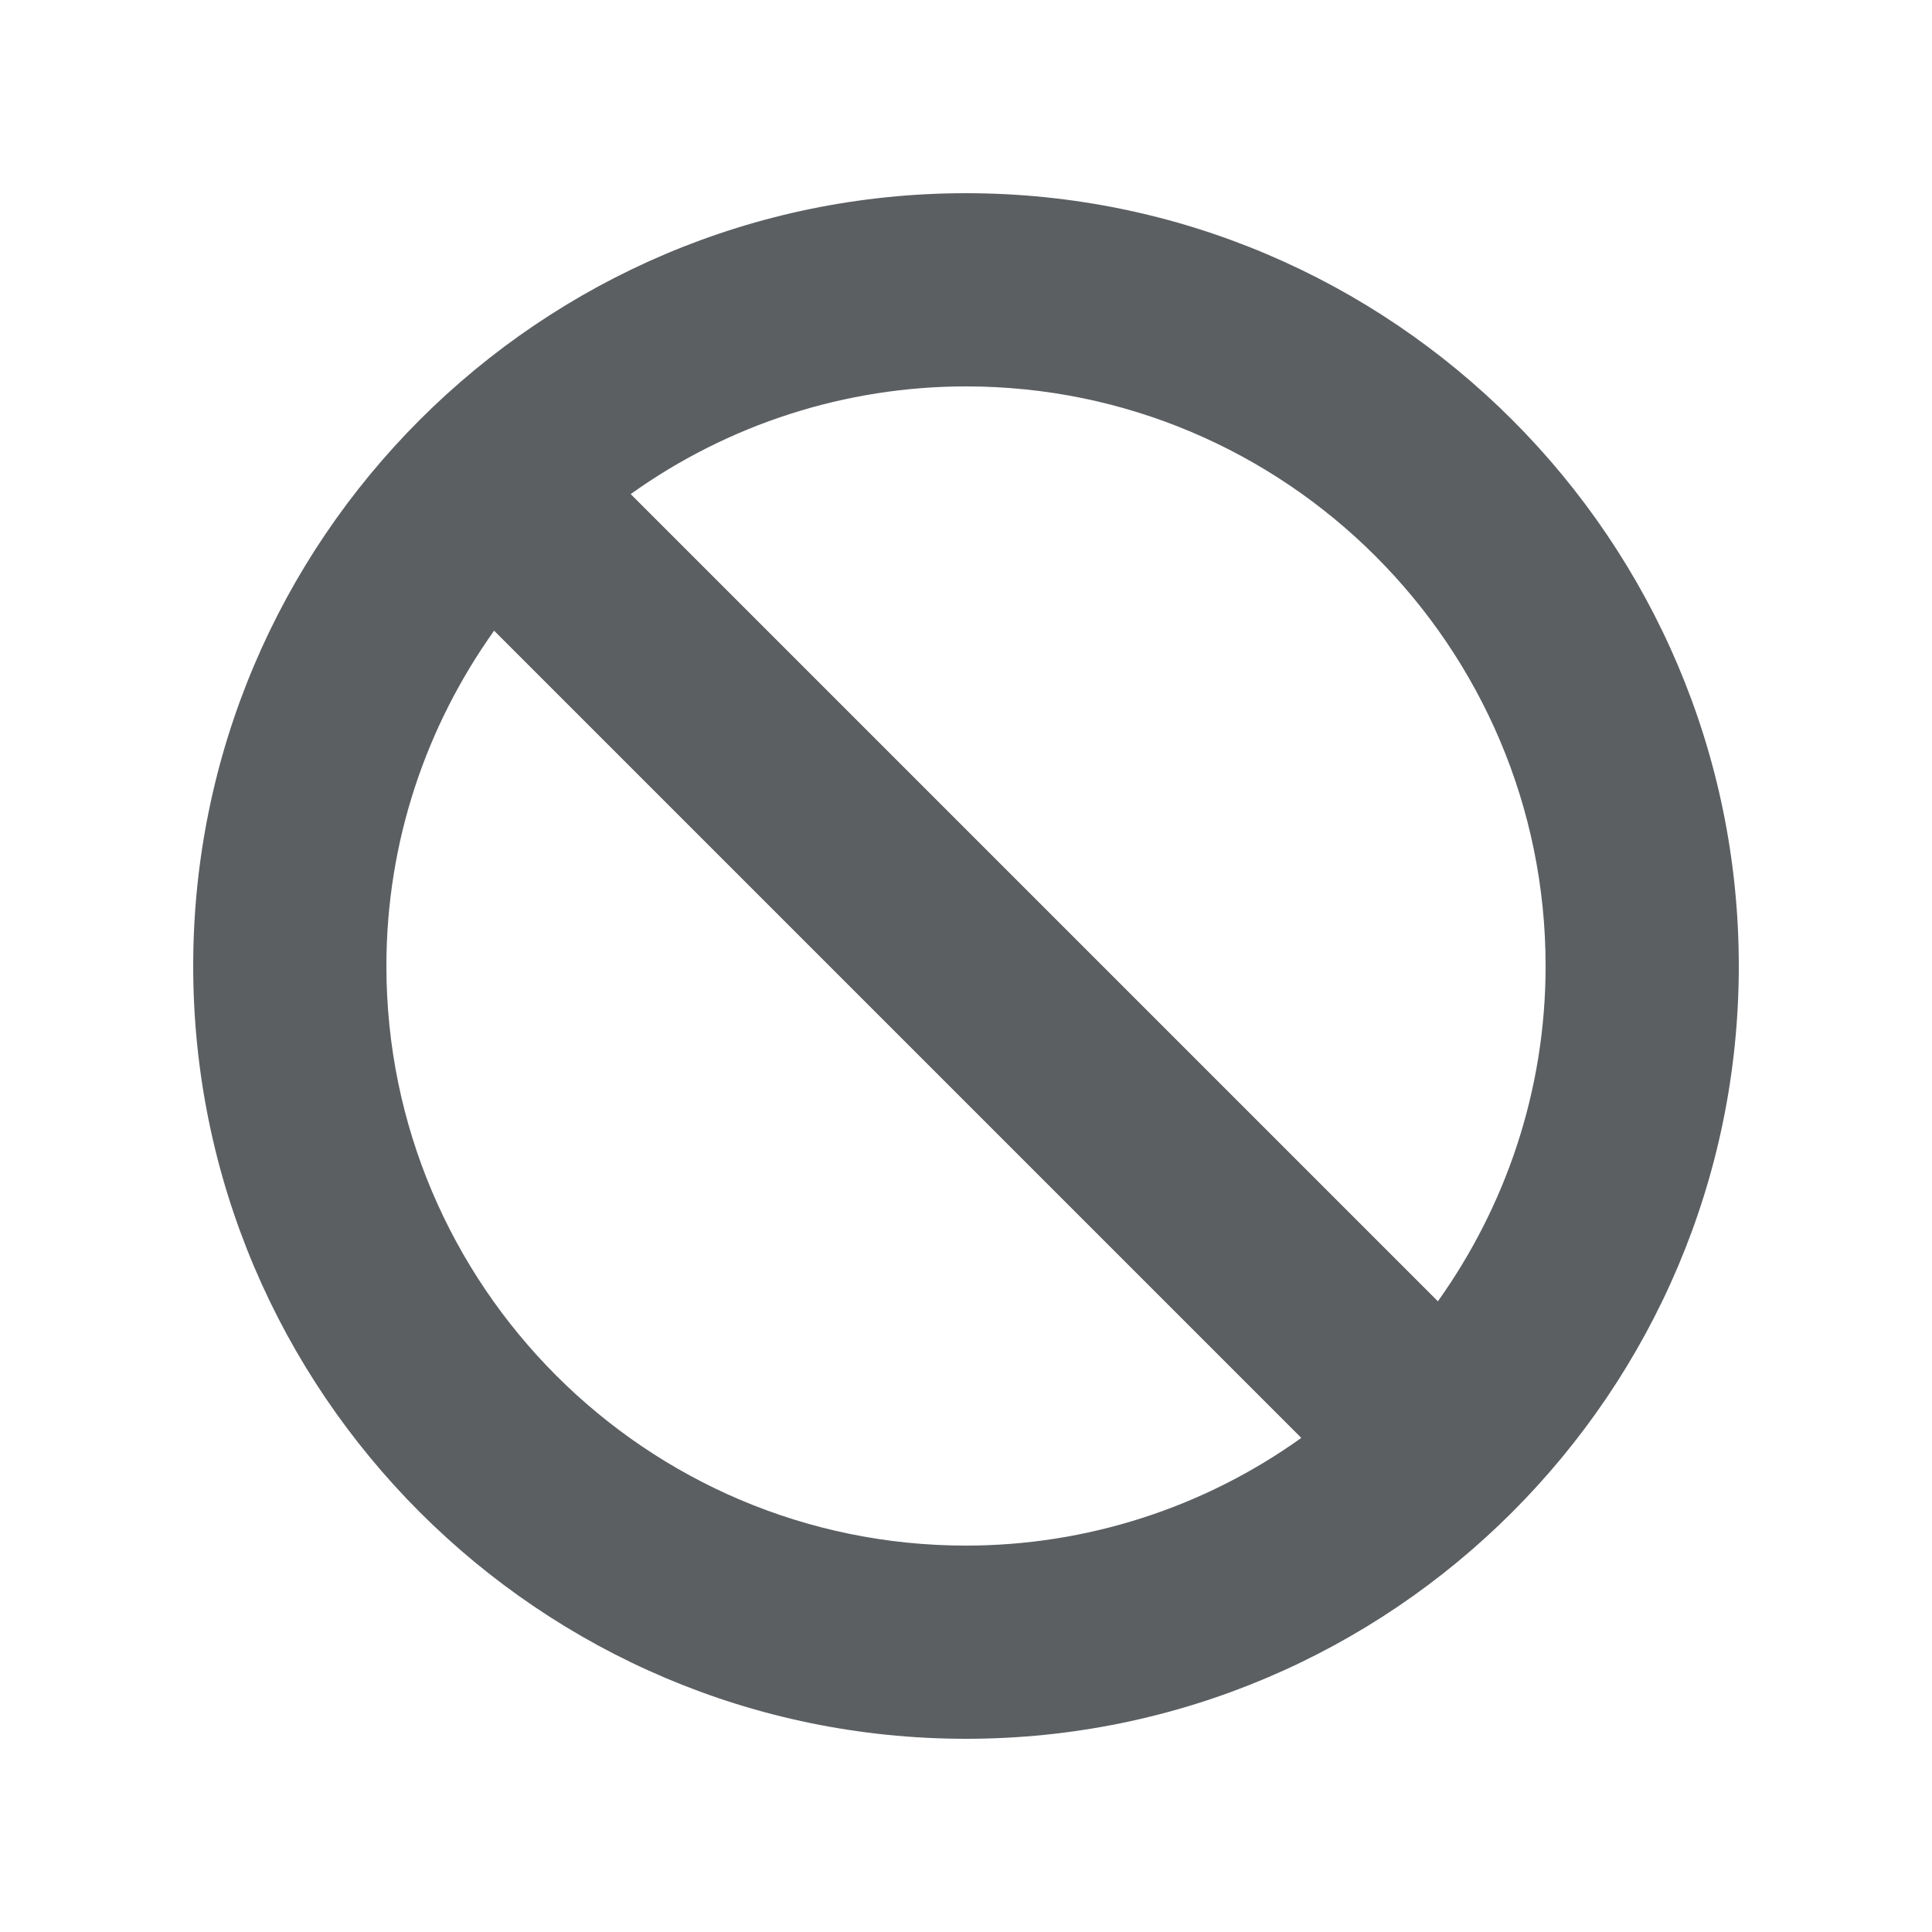
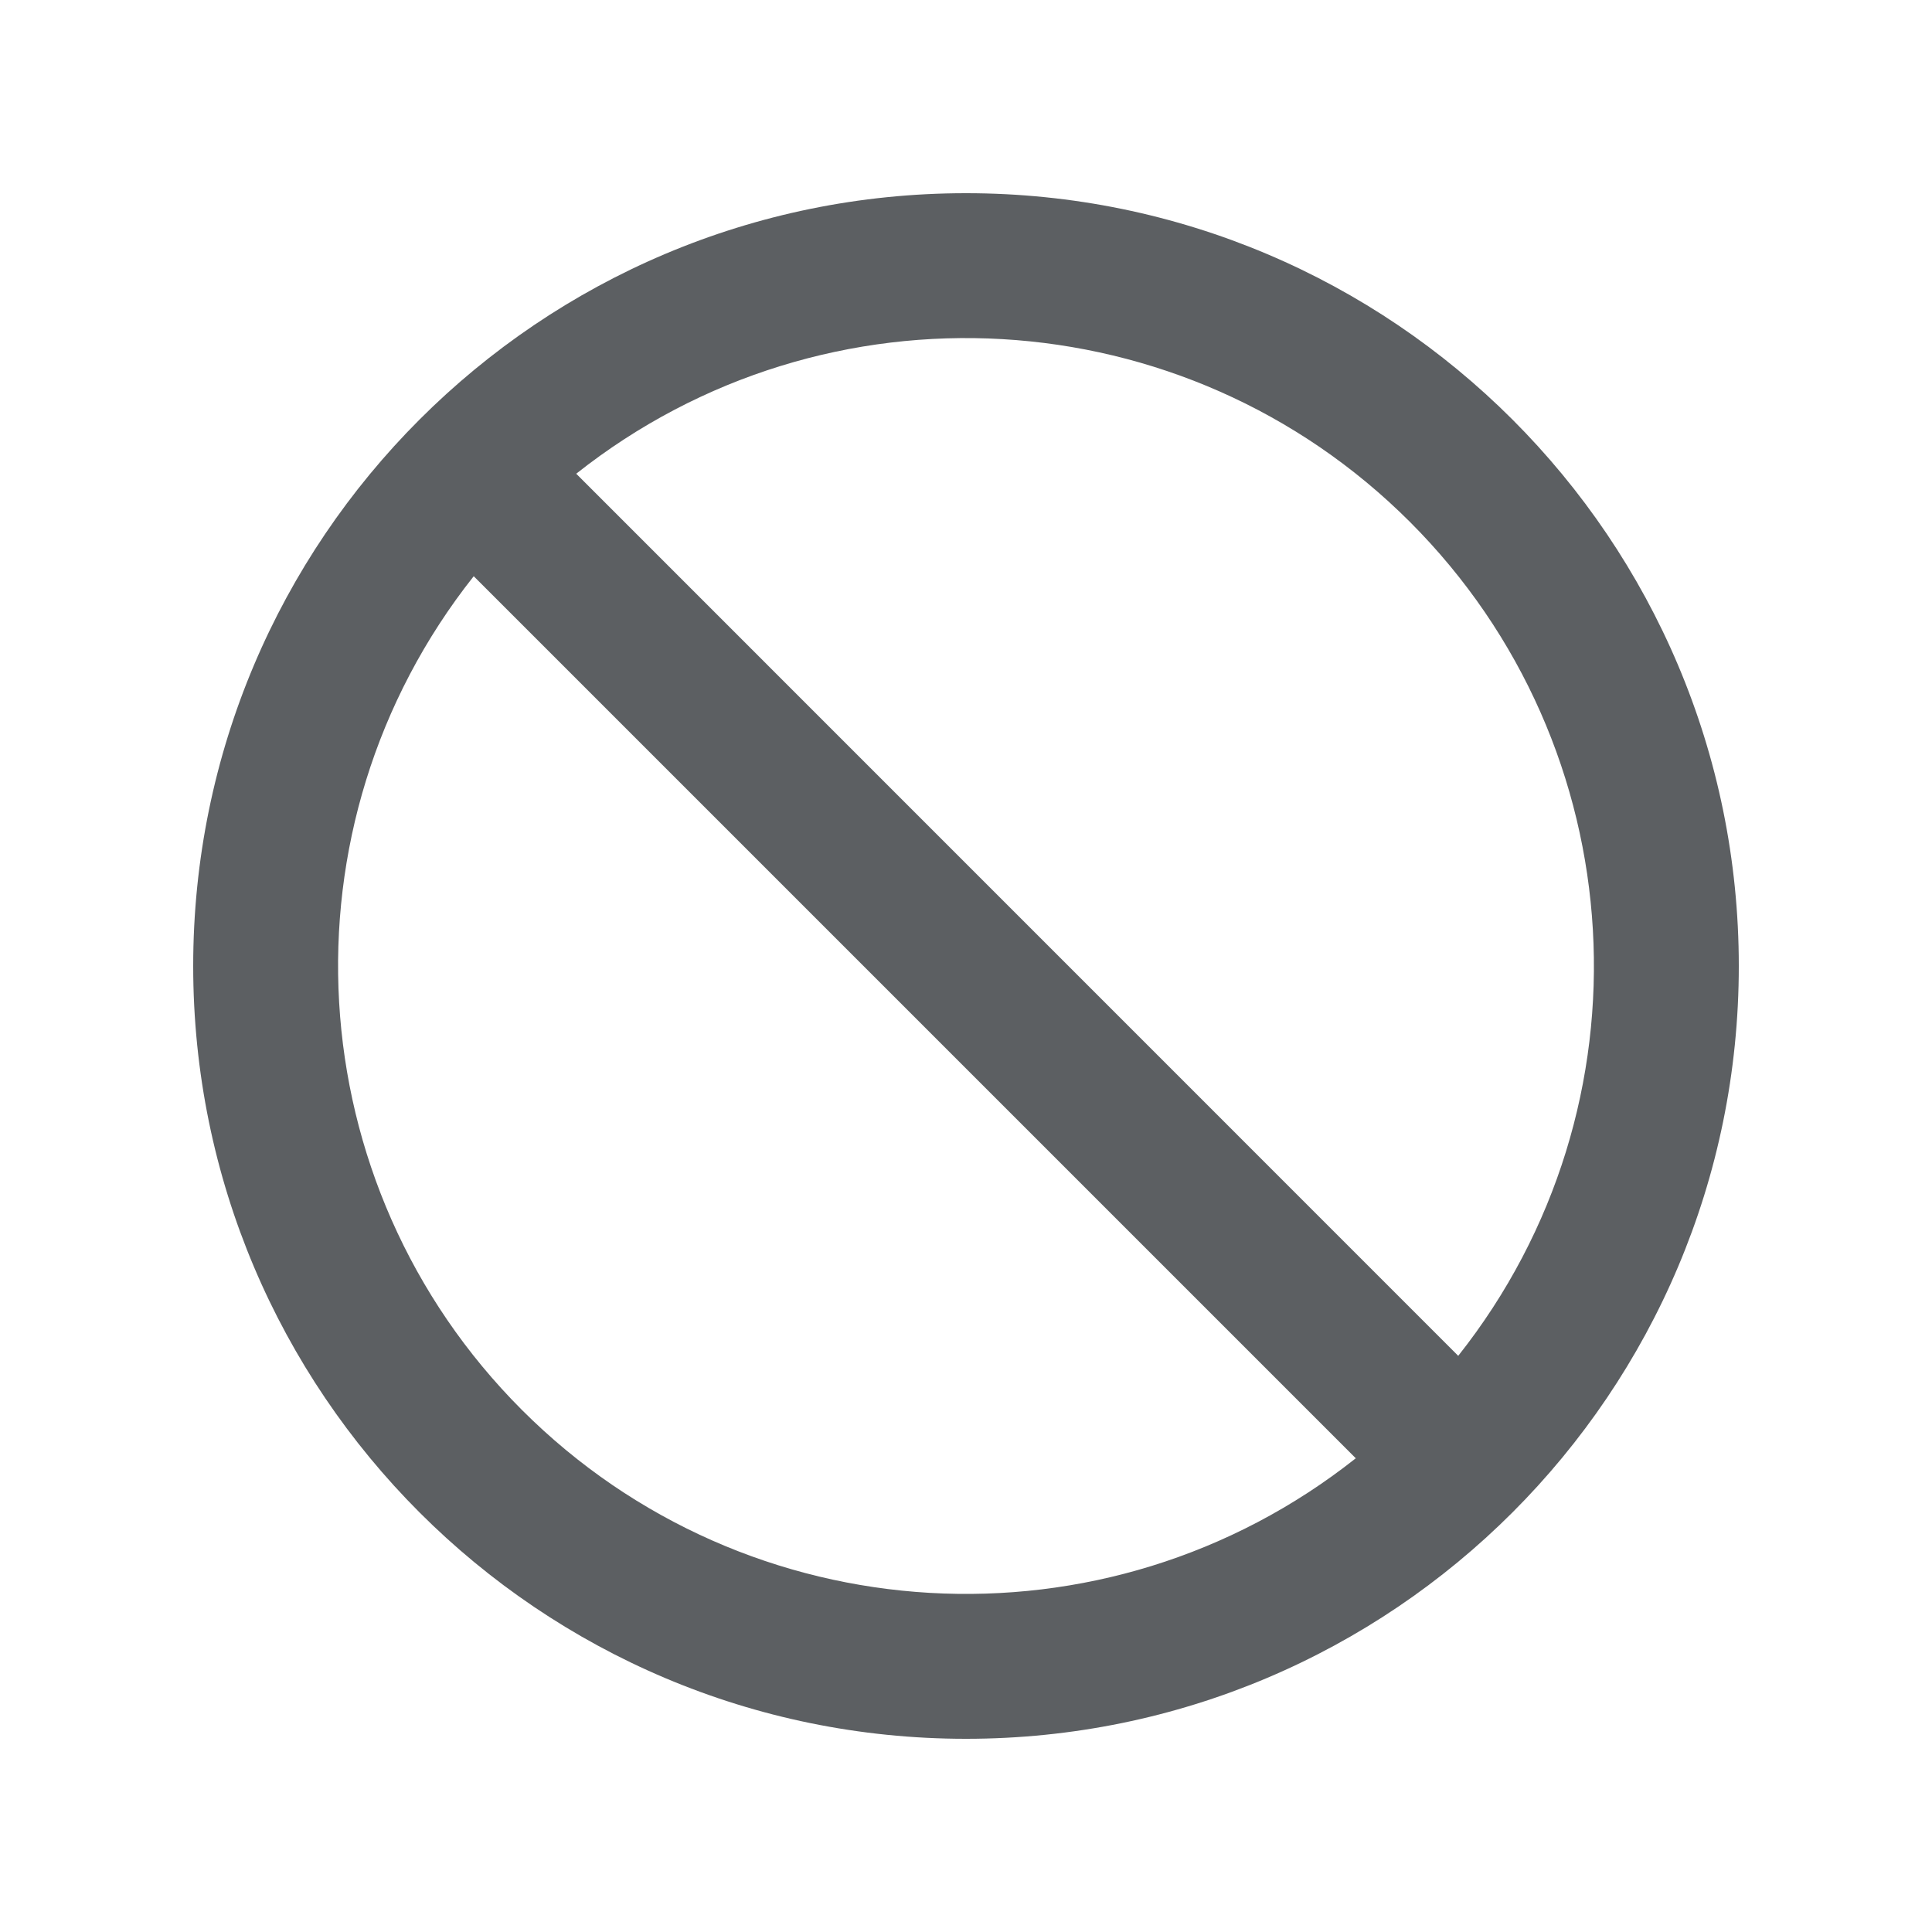
<svg xmlns="http://www.w3.org/2000/svg" viewBox="0 0 20 20">
-   <path d="M4 10c0-1.294.416-2.49 1.115-3.471l8.356 8.356A5.961 5.961 0 0110 16c-3.309 0-6-2.691-6-6zm12 0c0 1.294-.416 2.49-1.115 3.471L6.529 5.115A5.961 5.961 0 0110 4c3.309 0 6 2.691 6 6zM2 10c0 4.411 3.589 8 8 8s8-3.589 8-8-3.589-8-8-8-8 3.589-8 8z" fill="#5C5F62" />
+   <path fill-rule="evenodd" d="M18 10a8 8 0 1 1-16 0 8 8 0 0 1 16 0Zm-3.965 5.096a6.5 6.5 0 0 1-9.131-9.131l9.131 9.131Zm1.061-1.06-9.131-9.132a6.5 6.5 0 0 1 9.131 9.131Z" fill="#5C5F62" />
</svg>
